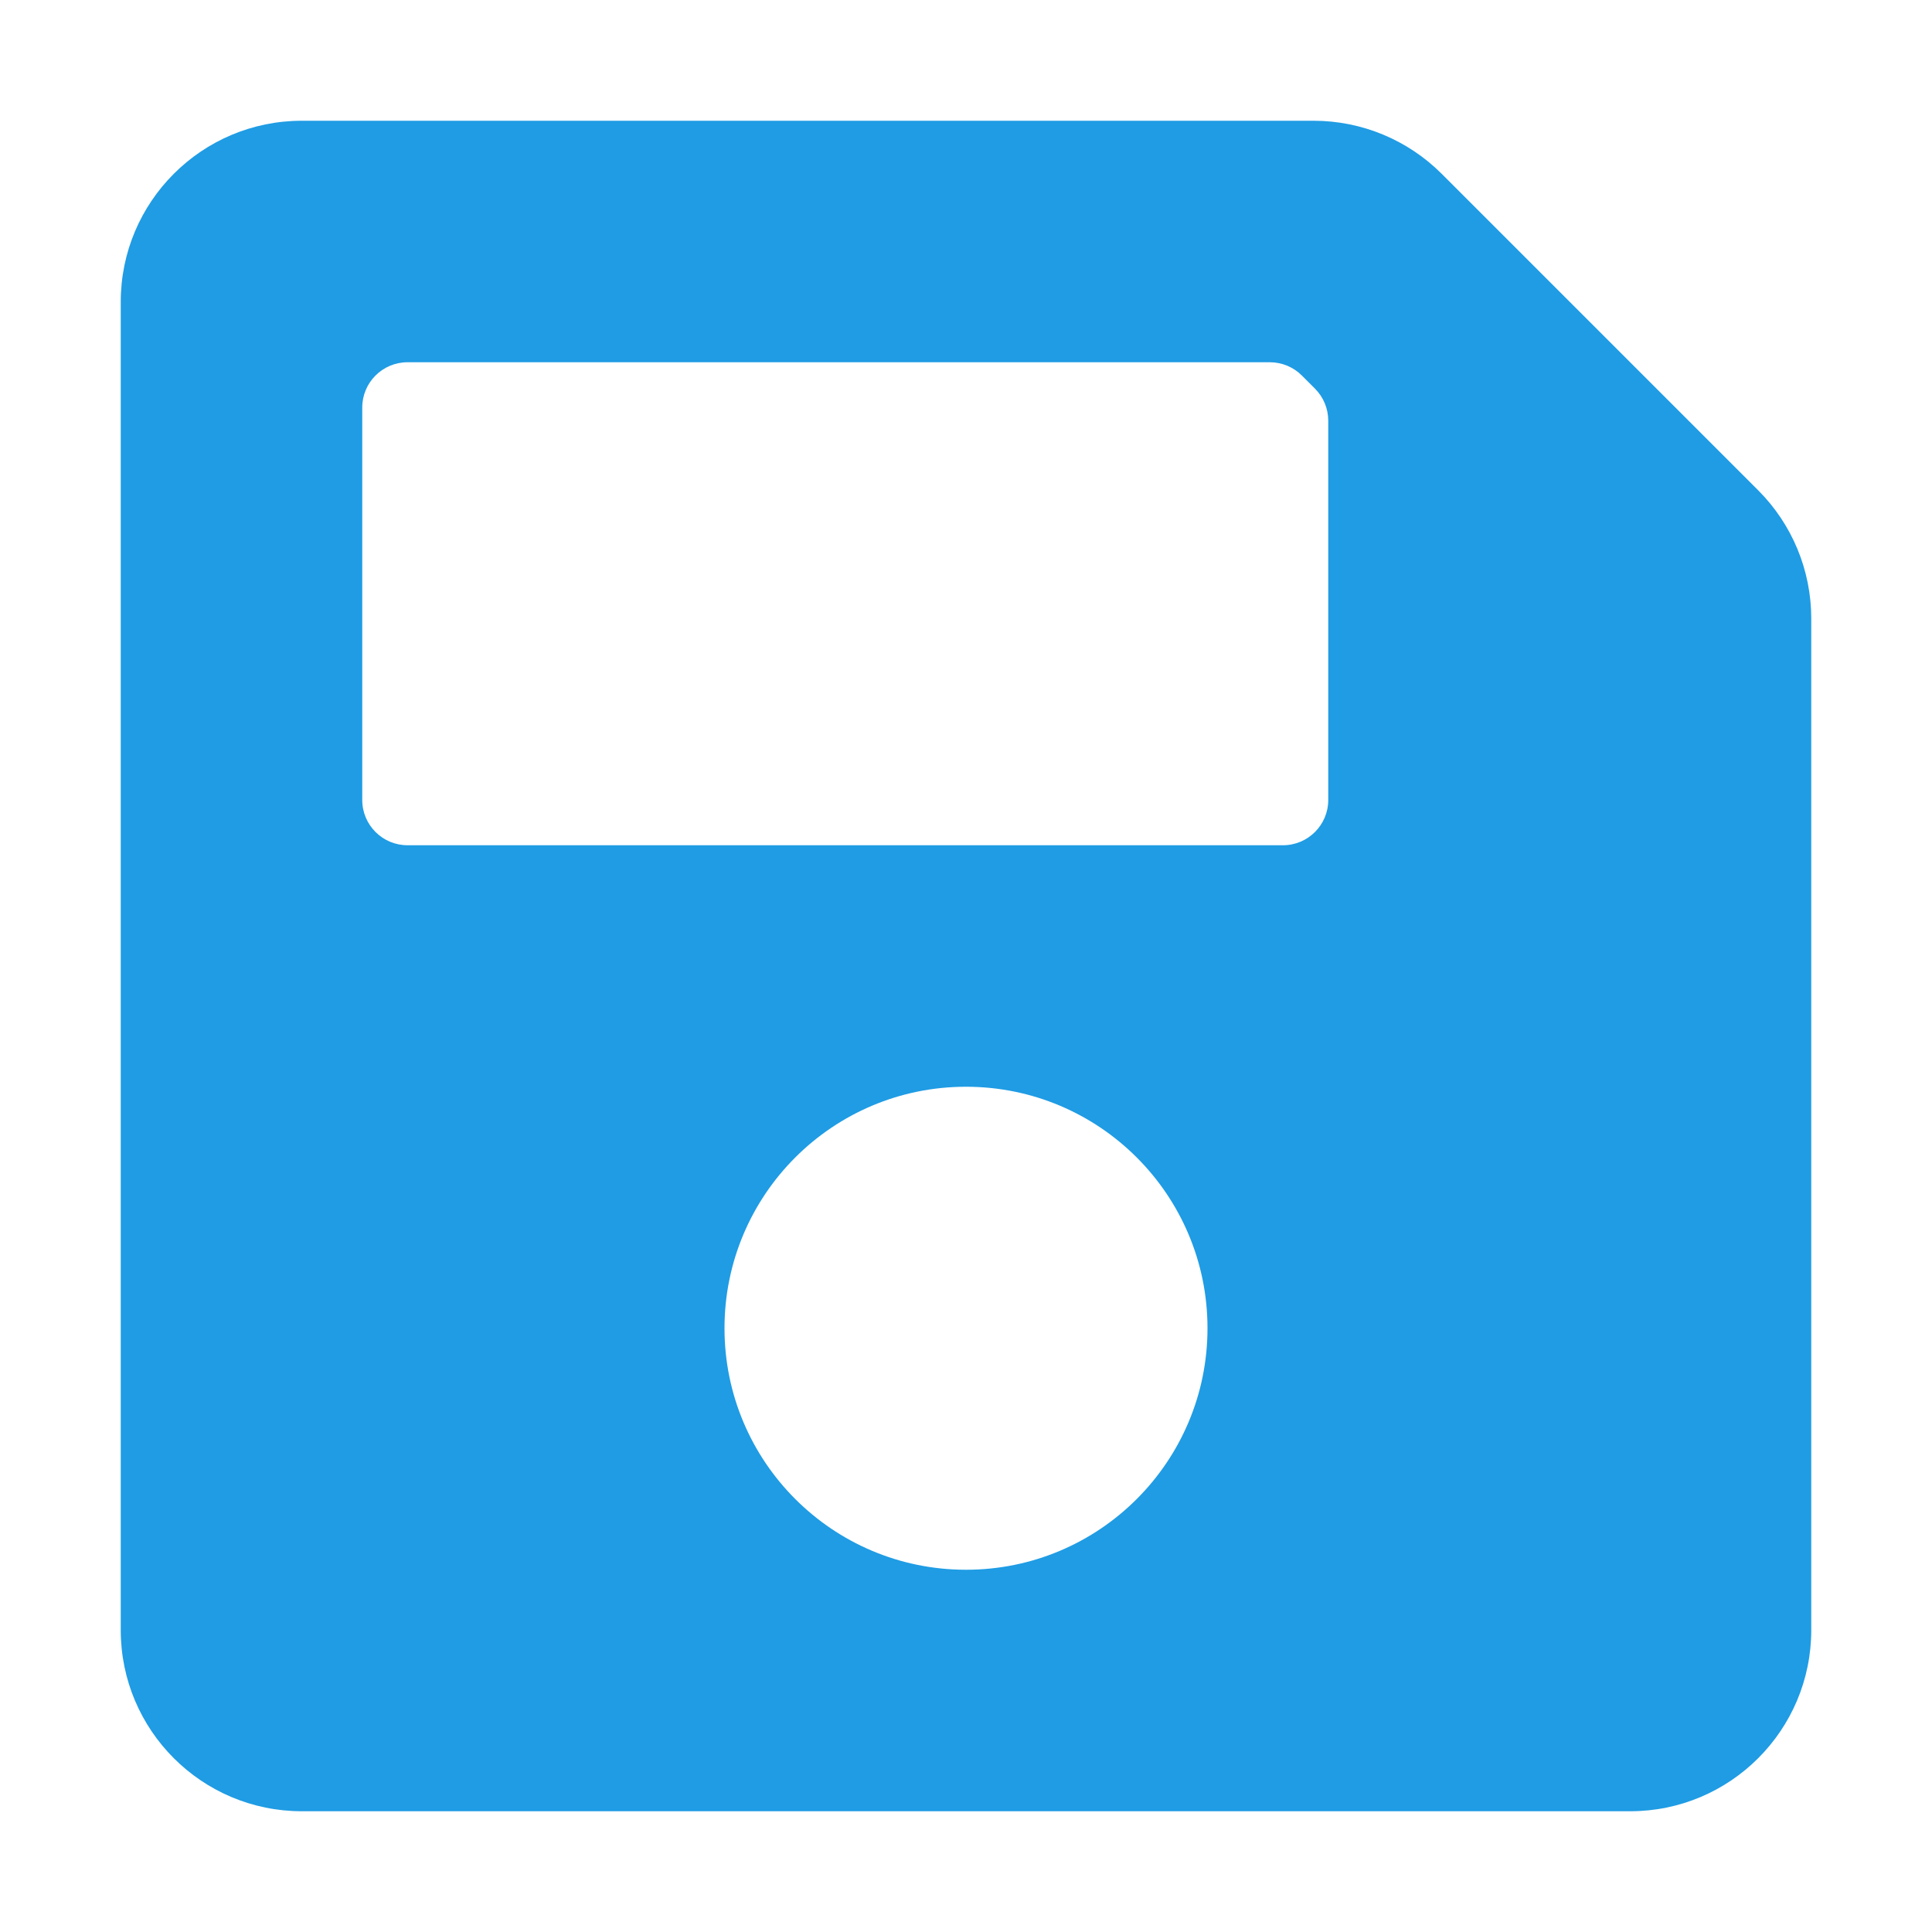
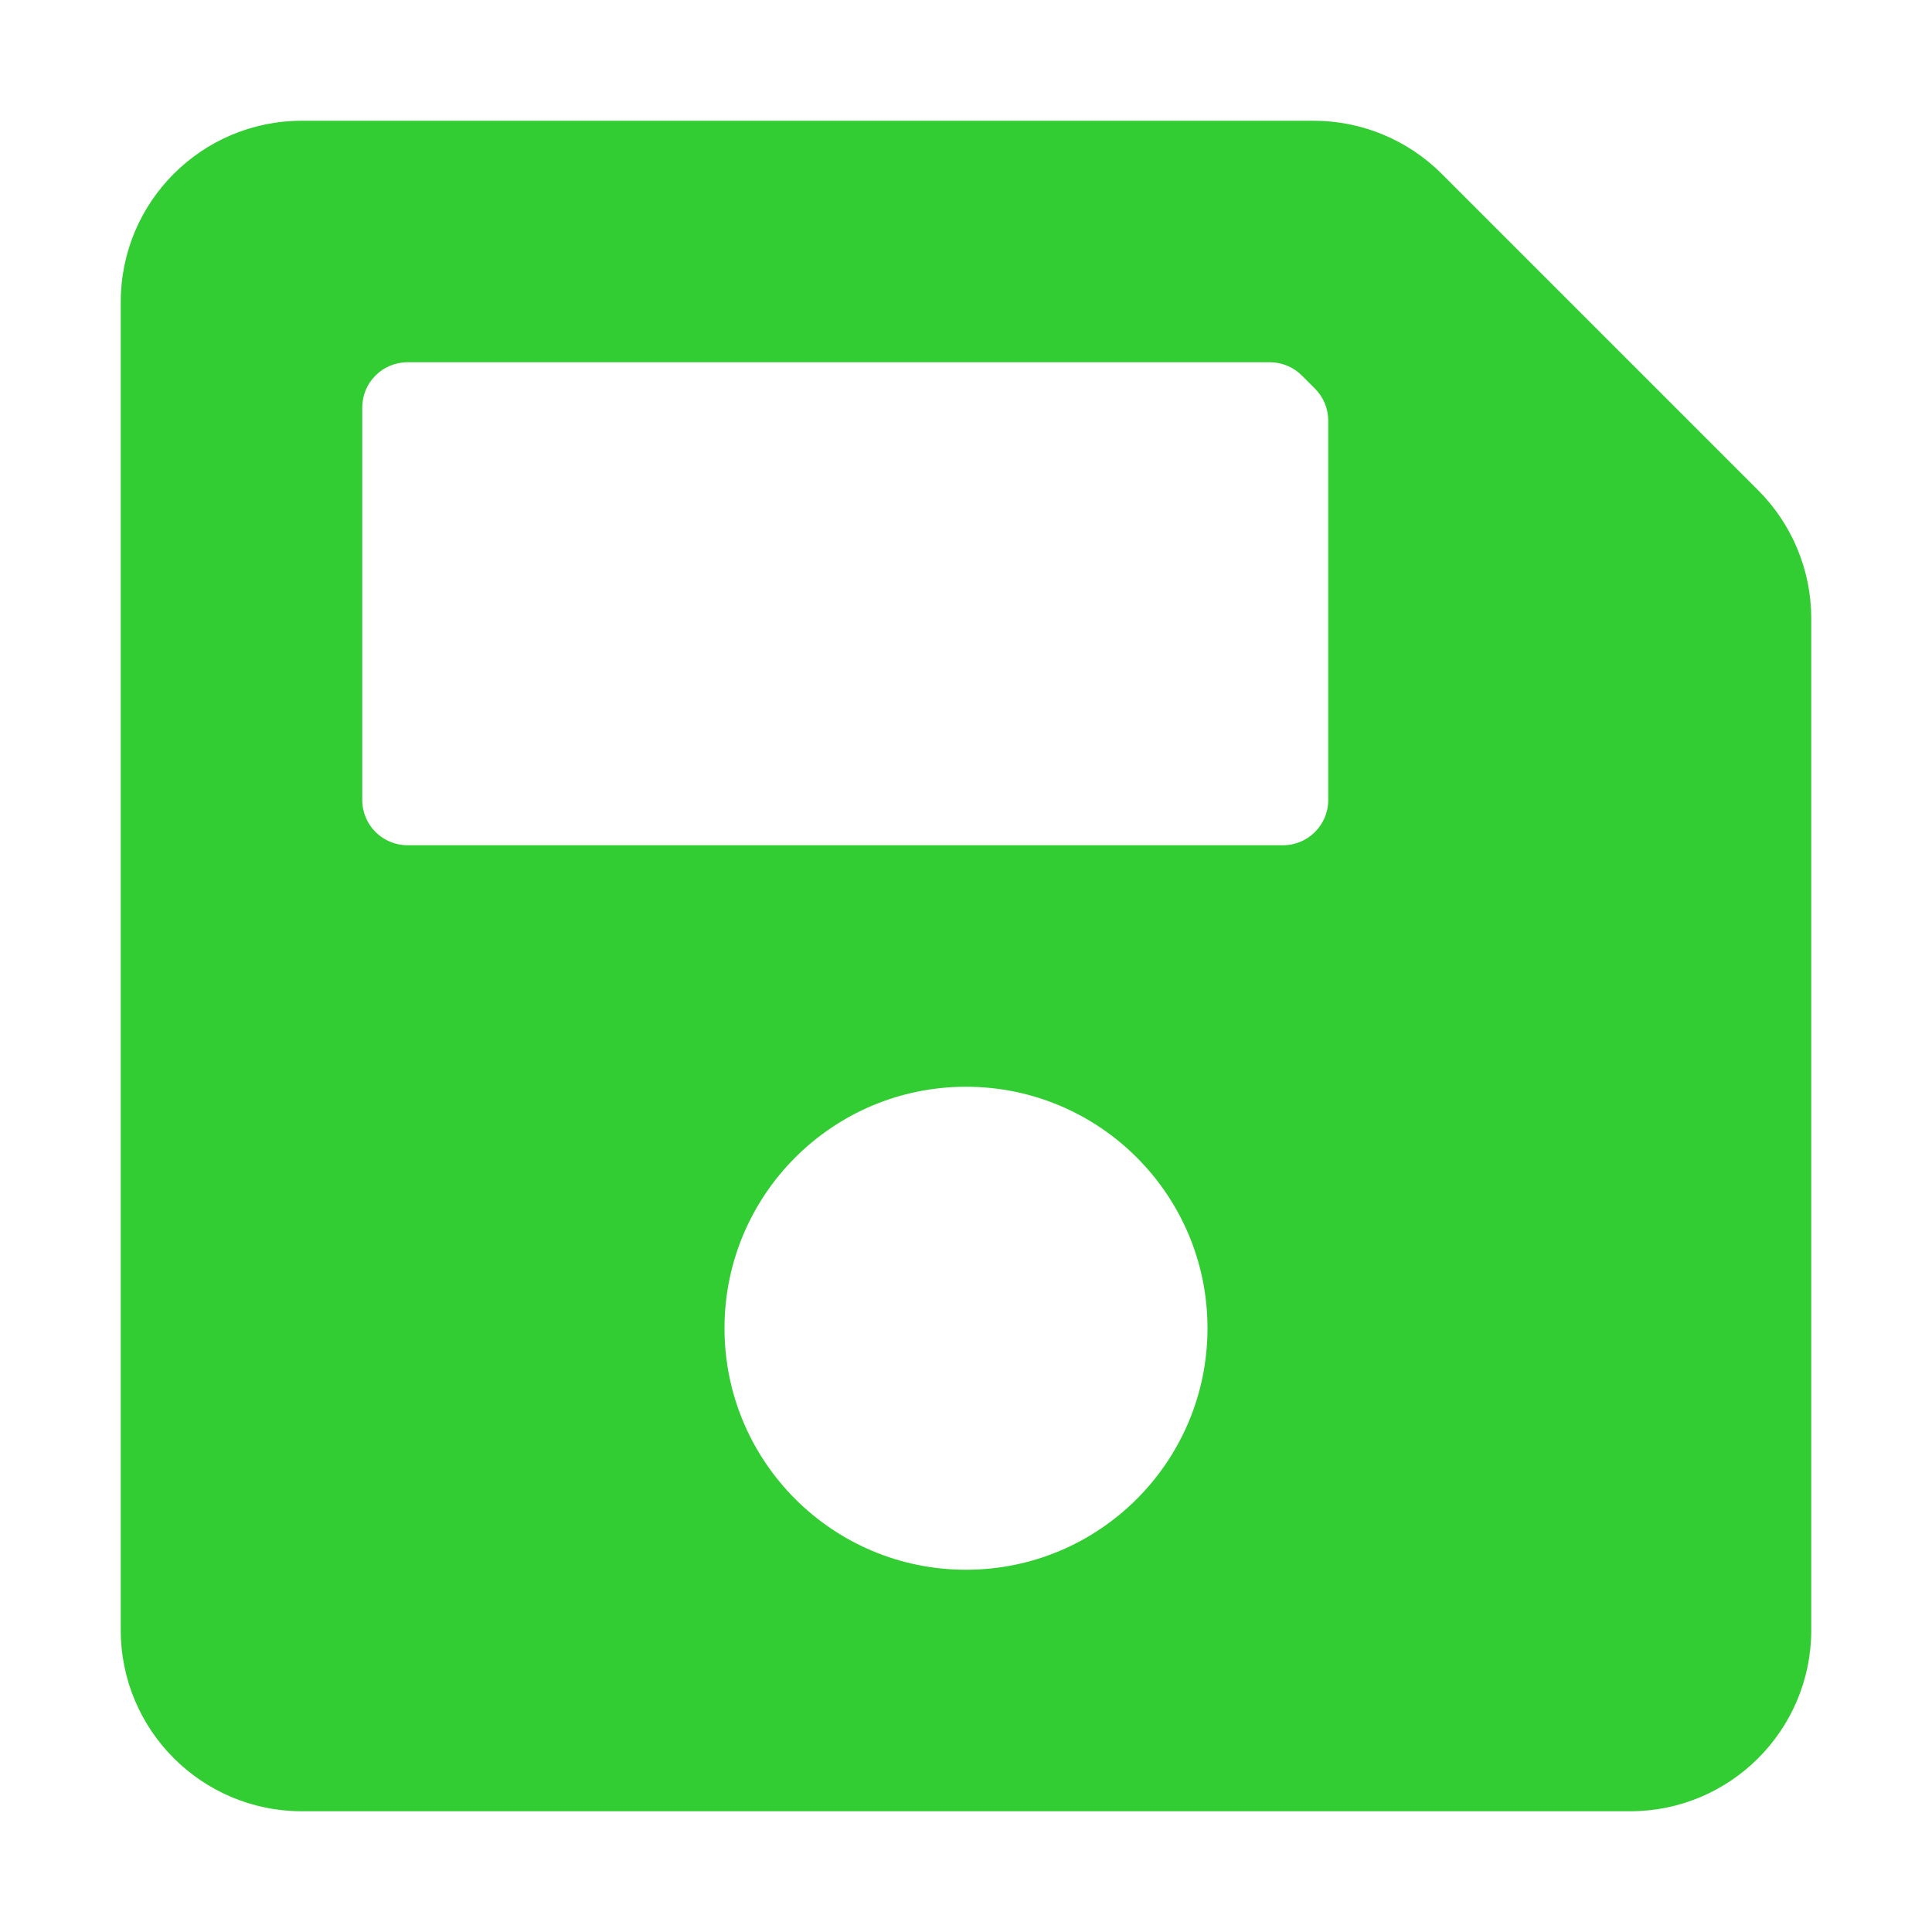
<svg xmlns="http://www.w3.org/2000/svg" width="30px" height="30px" class="svg-inline--fa fa-save fa-w-14" viewBox="0 0 448 512">
-   <path fill="rgb(31,156,228)" d="M433.941 129.941l-83.882-83.882A48 48 0 0 0 316.118 32H48C21.49 32 0 53.49 0 80v352c0 26.51 21.49 48 48 48h352c26.51 0 48-21.49 48-48V163.882a48 48 0 0 0-14.059-33.941zM224 416c-35.346 0-64-28.654-64-64 0-35.346 28.654-64 64-64s64 28.654 64 64c0 35.346-28.654 64-64 64zm96-304.52V212c0 6.627-5.373 12-12 12H76c-6.627 0-12-5.373-12-12V108c0-6.627 5.373-12 12-12h228.52c3.183 0 6.235 1.264 8.485 3.515l3.48 3.48A11.996 11.996 0 0 1 320 111.48z">
+   <path fill="rgb(50,205,50)" d="M433.941 129.941l-83.882-83.882A48 48 0 0 0 316.118 32H48C21.49 32 0 53.49 0 80v352c0 26.51 21.49 48 48 48h352c26.51 0 48-21.49 48-48V163.882a48 48 0 0 0-14.059-33.941zM224 416c-35.346 0-64-28.654-64-64 0-35.346 28.654-64 64-64s64 28.654 64 64c0 35.346-28.654 64-64 64zm96-304.52V212c0 6.627-5.373 12-12 12H76c-6.627 0-12-5.373-12-12V108c0-6.627 5.373-12 12-12h228.52c3.183 0 6.235 1.264 8.485 3.515l3.48 3.48A11.996 11.996 0 0 1 320 111.48z">

</path>
</svg>
